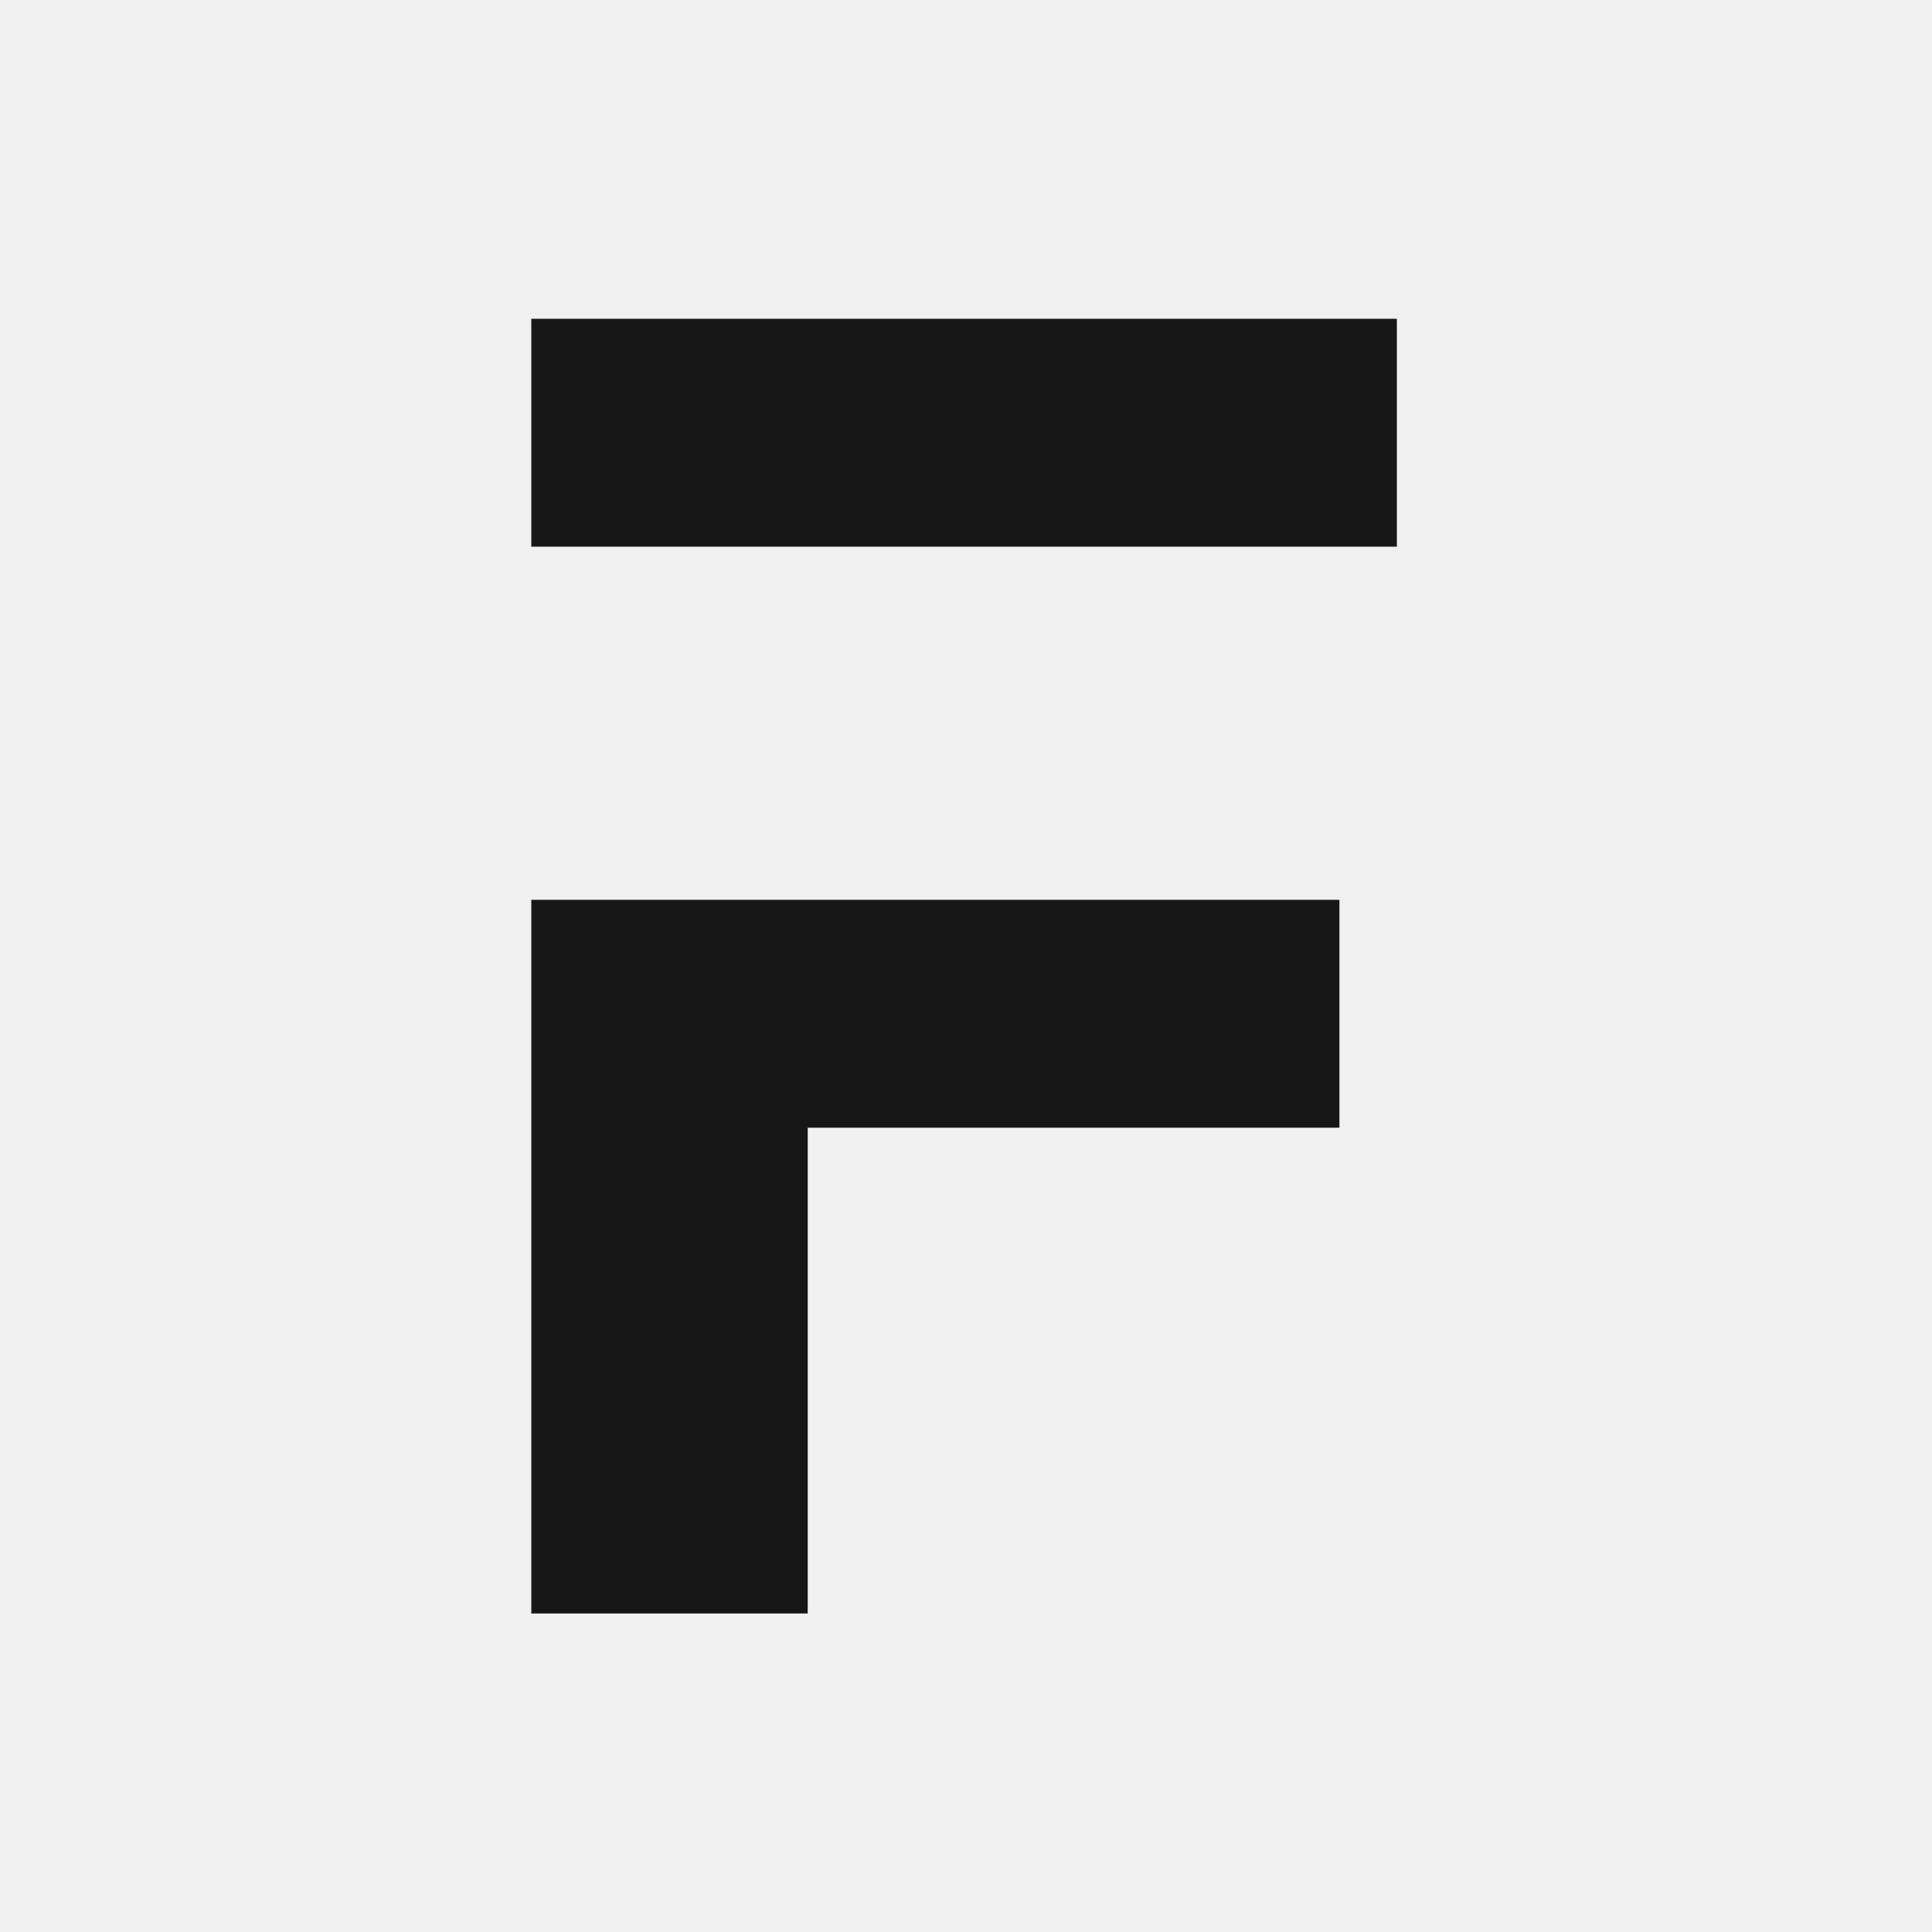
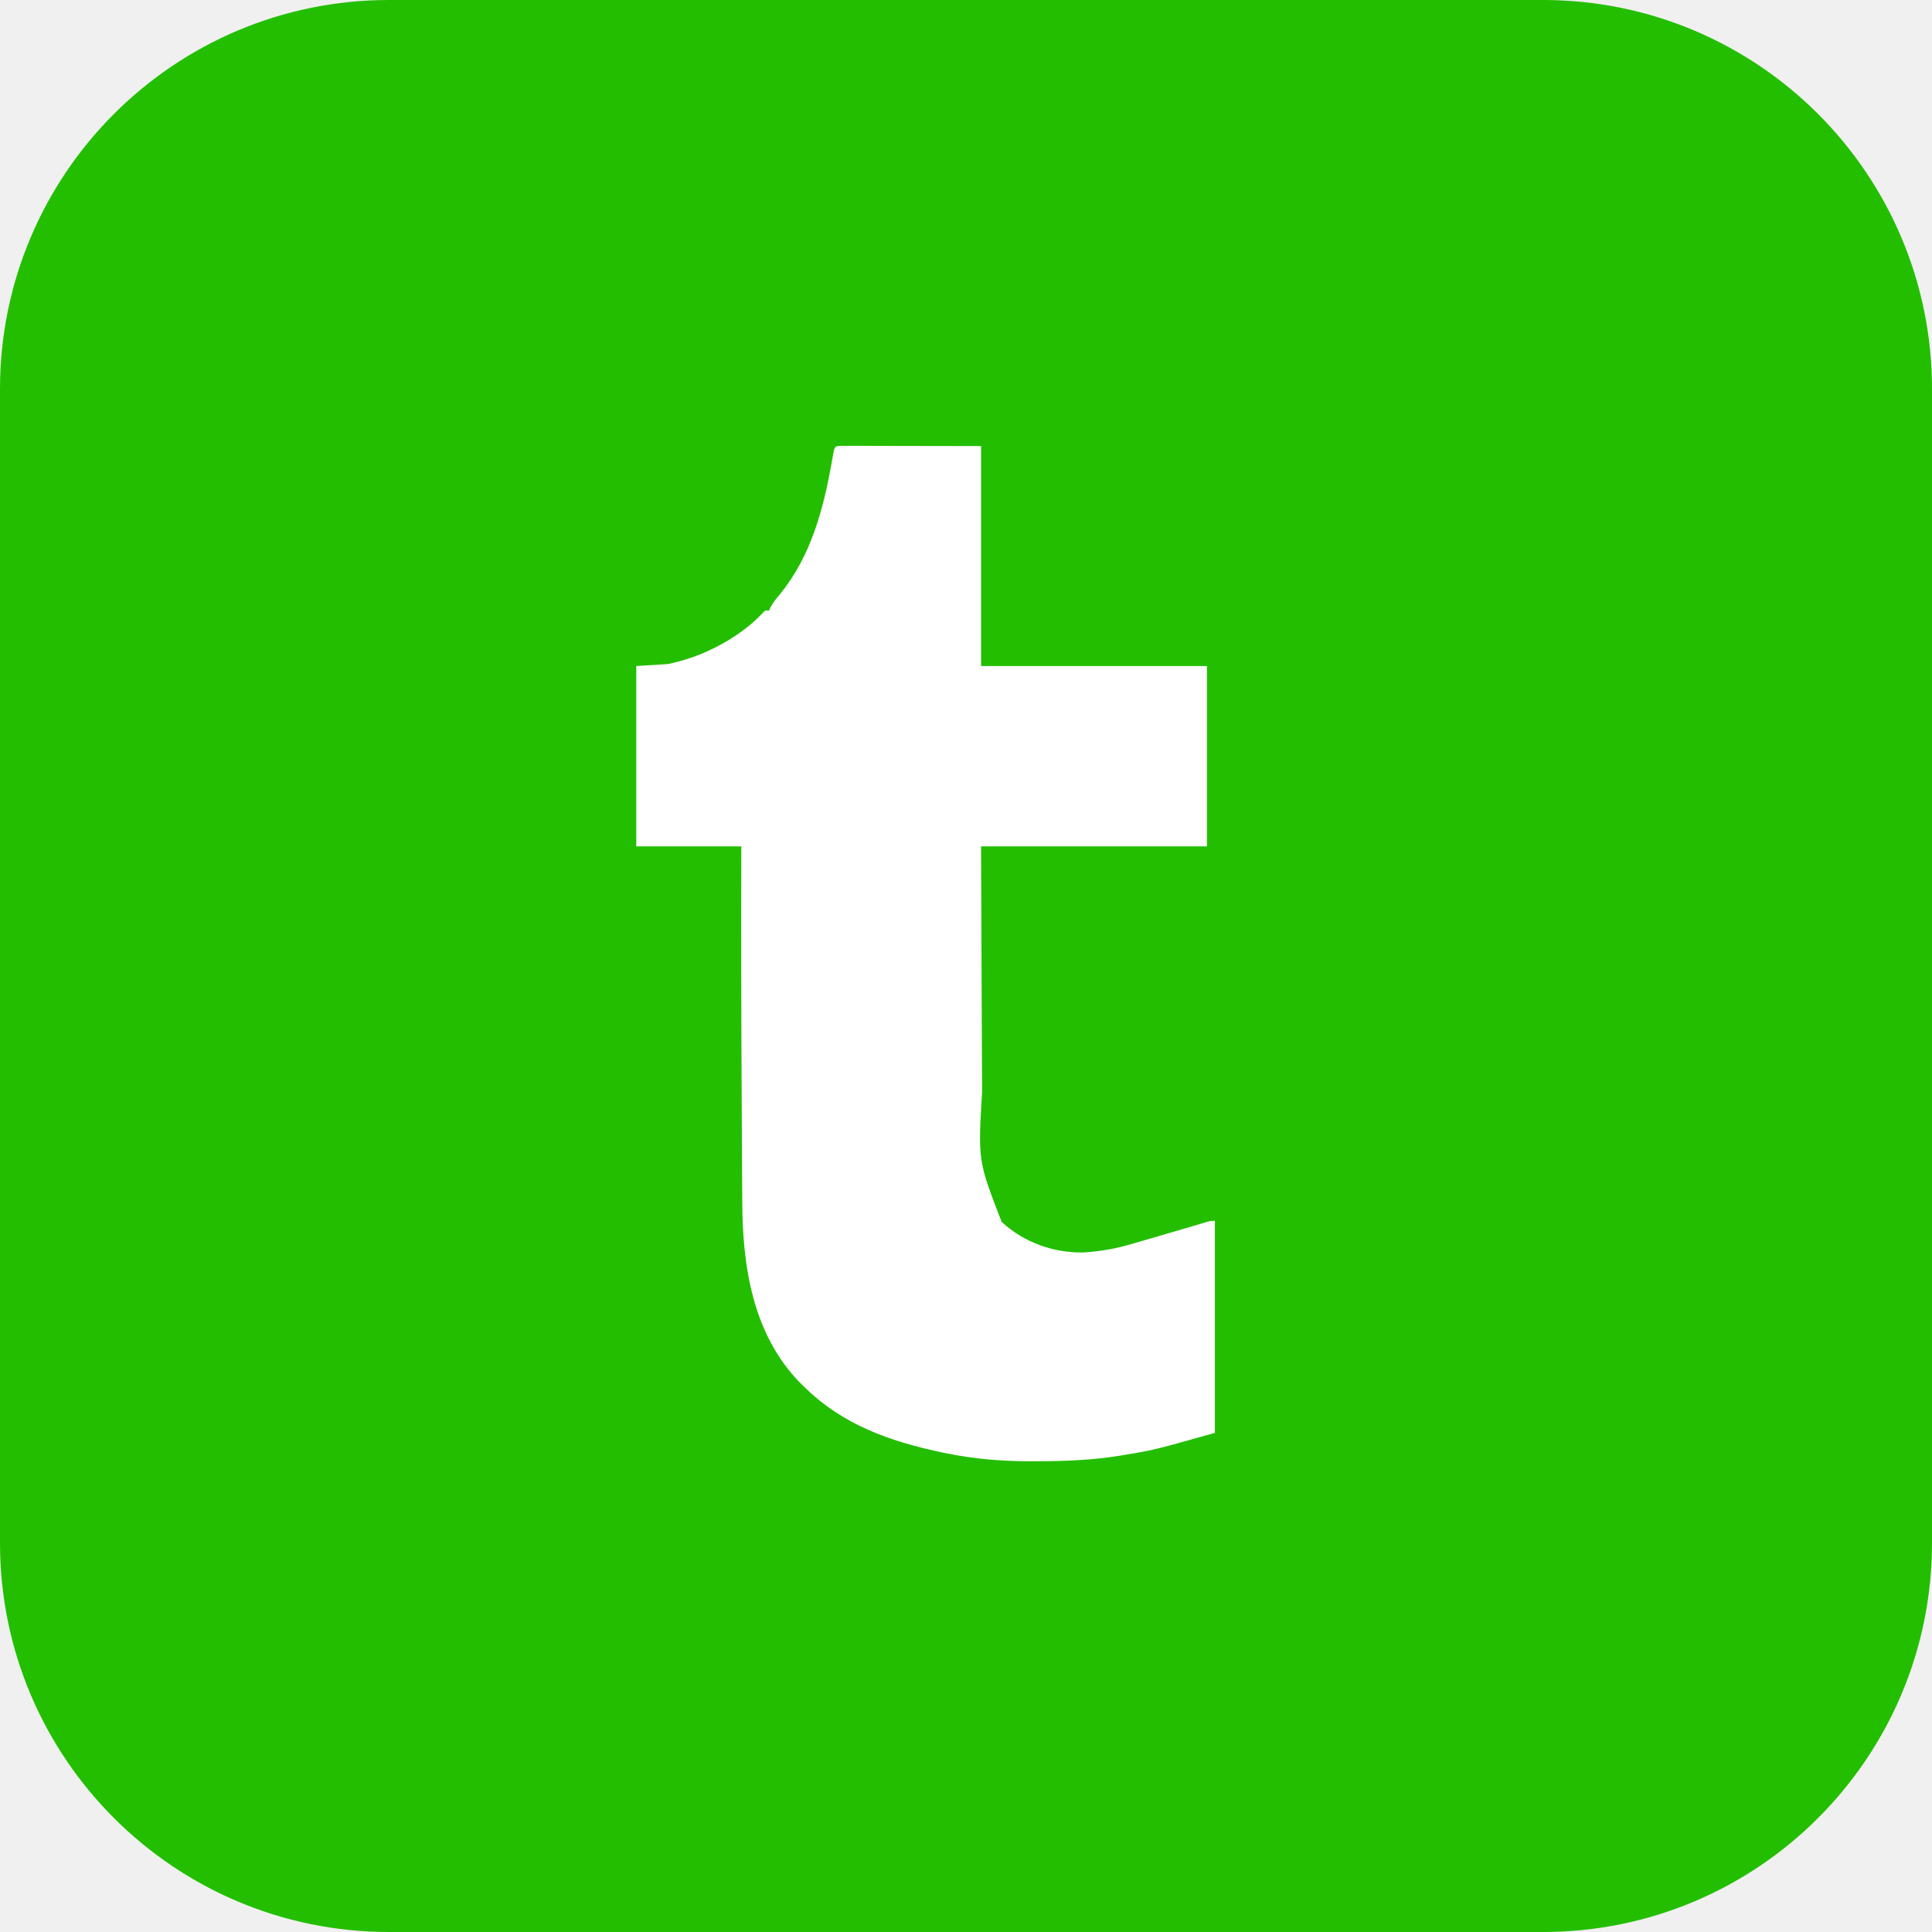
- <svg xmlns="http://www.w3.org/2000/svg" width="400px" height="400px" viewBox="0 0 400 400" version="1.1">
-   <style>
- 		polygon {
- 			fill: #171717;
- 		}
- 		@media (prefers-color-scheme: dark) {
- 			polygon {
- 				fill: #ffffff;
- 			}
- 		}
-     </style>
-   <g id="Artboard" stroke="none" stroke-width="1" fill="none" fill-rule="evenodd">
-     <g id="favicon" transform="translate(110, 66)" fill="#171717" fill-rule="nonzero">
-       <polygon id="Path" points="0 0 0 47.181 57.228 47.181 167.313 47.181 179.204 47.181 179.204 0" />
-       <polygon id="Path" points="0 120.297 0 268.053 57.228 268.053 57.228 167.478 167.313 167.478 167.313 120.297 57.228 120.297" />
-     </g>
+ <svg xmlns="http://www.w3.org/2000/svg" width="117" height="117" viewBox="0 0 117 117" fill="none">
+   <g clip-path="url(#a)">
+     <path d="M93.44 0H23.56C10.55 0 0 10.549 0 23.56v69.88C0 106.451 10.549 117 23.56 117h69.88c13.012 0 23.56-10.548 23.56-23.56V23.56C117 10.55 106.452 0 93.44 0" fill="#23be00" />
+     <path d="M51 27h.734l1.368.003q.969 0 1.939.004l4.372.007v13.32h13.68v10.92h-13.68c.01 3.242.01 3.242.025 6.483q.01 1.986.017 3.971.003 1.448.012 2.894l.006 1.529c-.246 4.17-.246 4.17 1.185 7.863 1.347 1.246 3.1 1.873 4.928 1.857a13 13 0 0 0 3.06-.552l.448-.128q.68-.195 1.359-.397l1.26-.367.752-.223.337-.1.295-.088c.236-.062.236-.062.476-.062v12.84c-3.745 1.05-3.745 1.05-5.4 1.32l-.32.055c-1.69.277-3.37.34-5.08.343l-.297.001c-1.753.004-3.474-.133-5.193-.489l-.299-.061c-3.107-.662-5.942-1.66-8.251-3.929l-.303-.294c-2.844-2.927-3.468-7.035-3.478-10.936l-.007-.905q-.008-1.082-.011-2.164l-.014-2.493q-.048-7.983-.027-15.968h-6.36v-10.92l1.92-.12c.464-.103.877-.205 1.32-.36l.297-.1c1.446-.535 2.954-1.426 4.03-2.54.116-.118.116-.118.233-.24h.24l.093-.207c.164-.303.358-.536.582-.798 1.886-2.33 2.62-5.15 3.134-8.044l.055-.308.048-.274c.082-.355.136-.327.515-.343" fill="#fff" />
  </g>
+   <defs>
+     <clipPath id="a">
+       <path fill="#fff" d="M0 0h117v117H0z" />
+     </clipPath>
+   </defs>
</svg>
